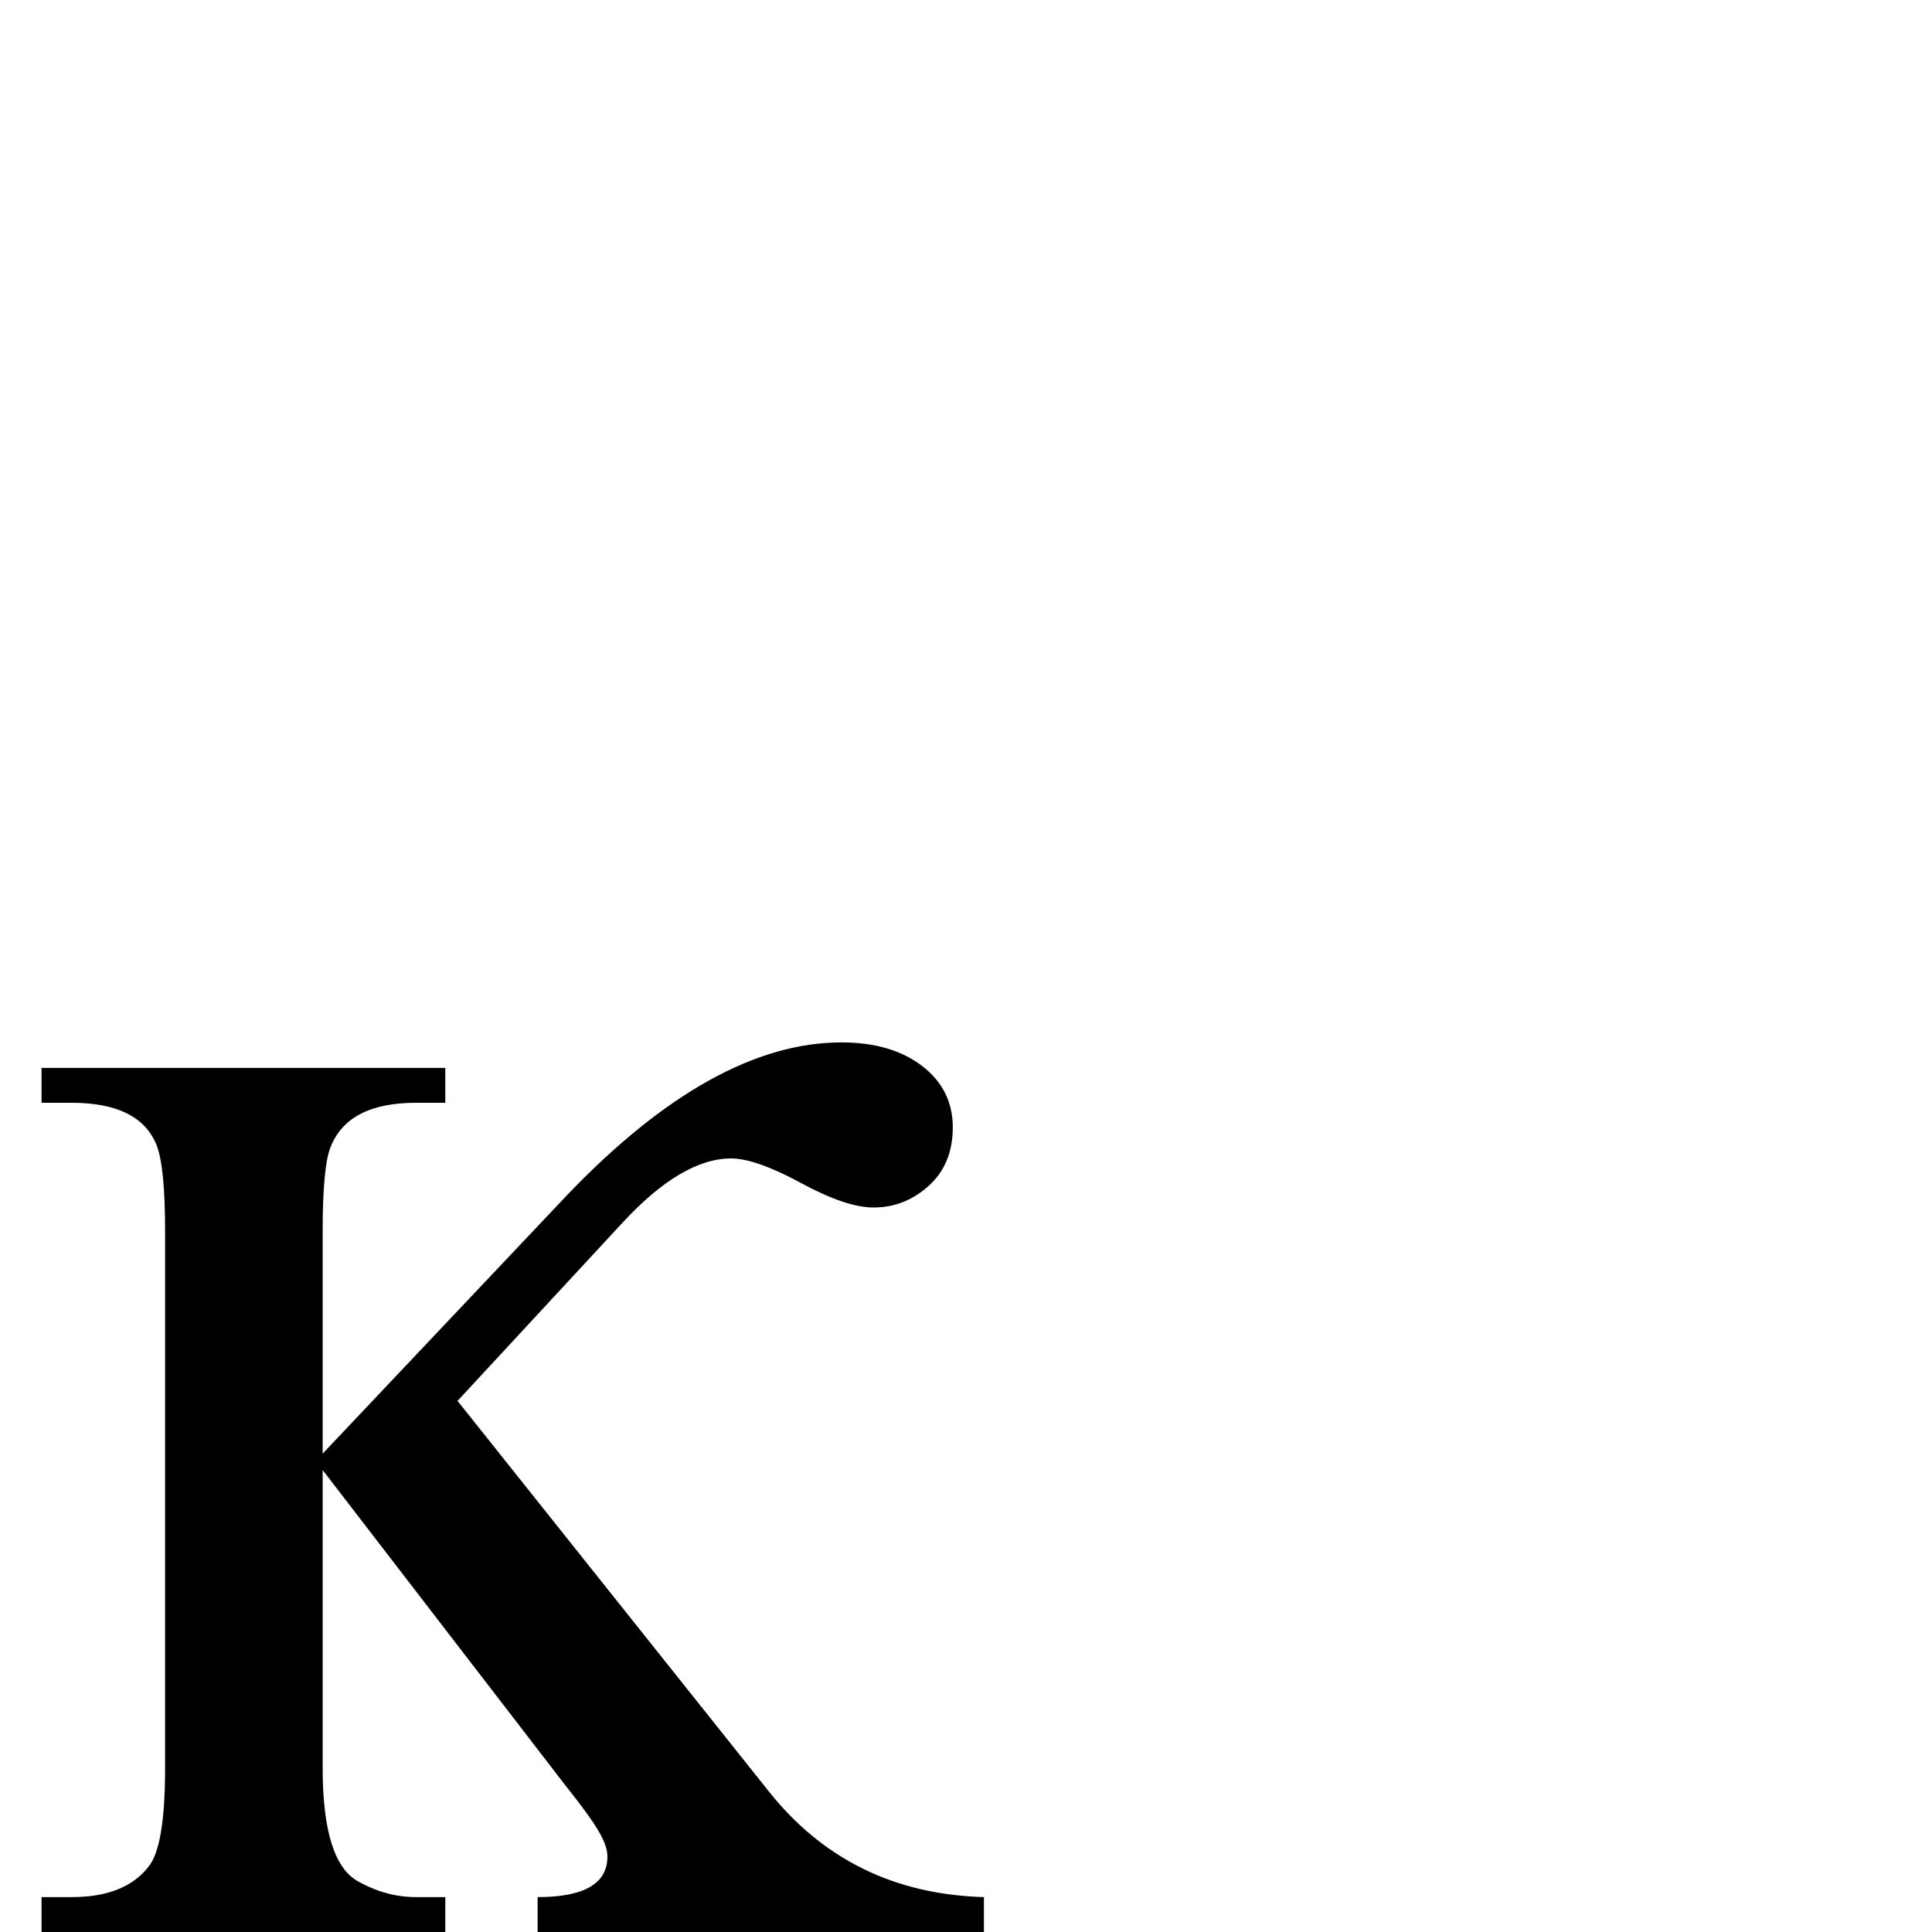
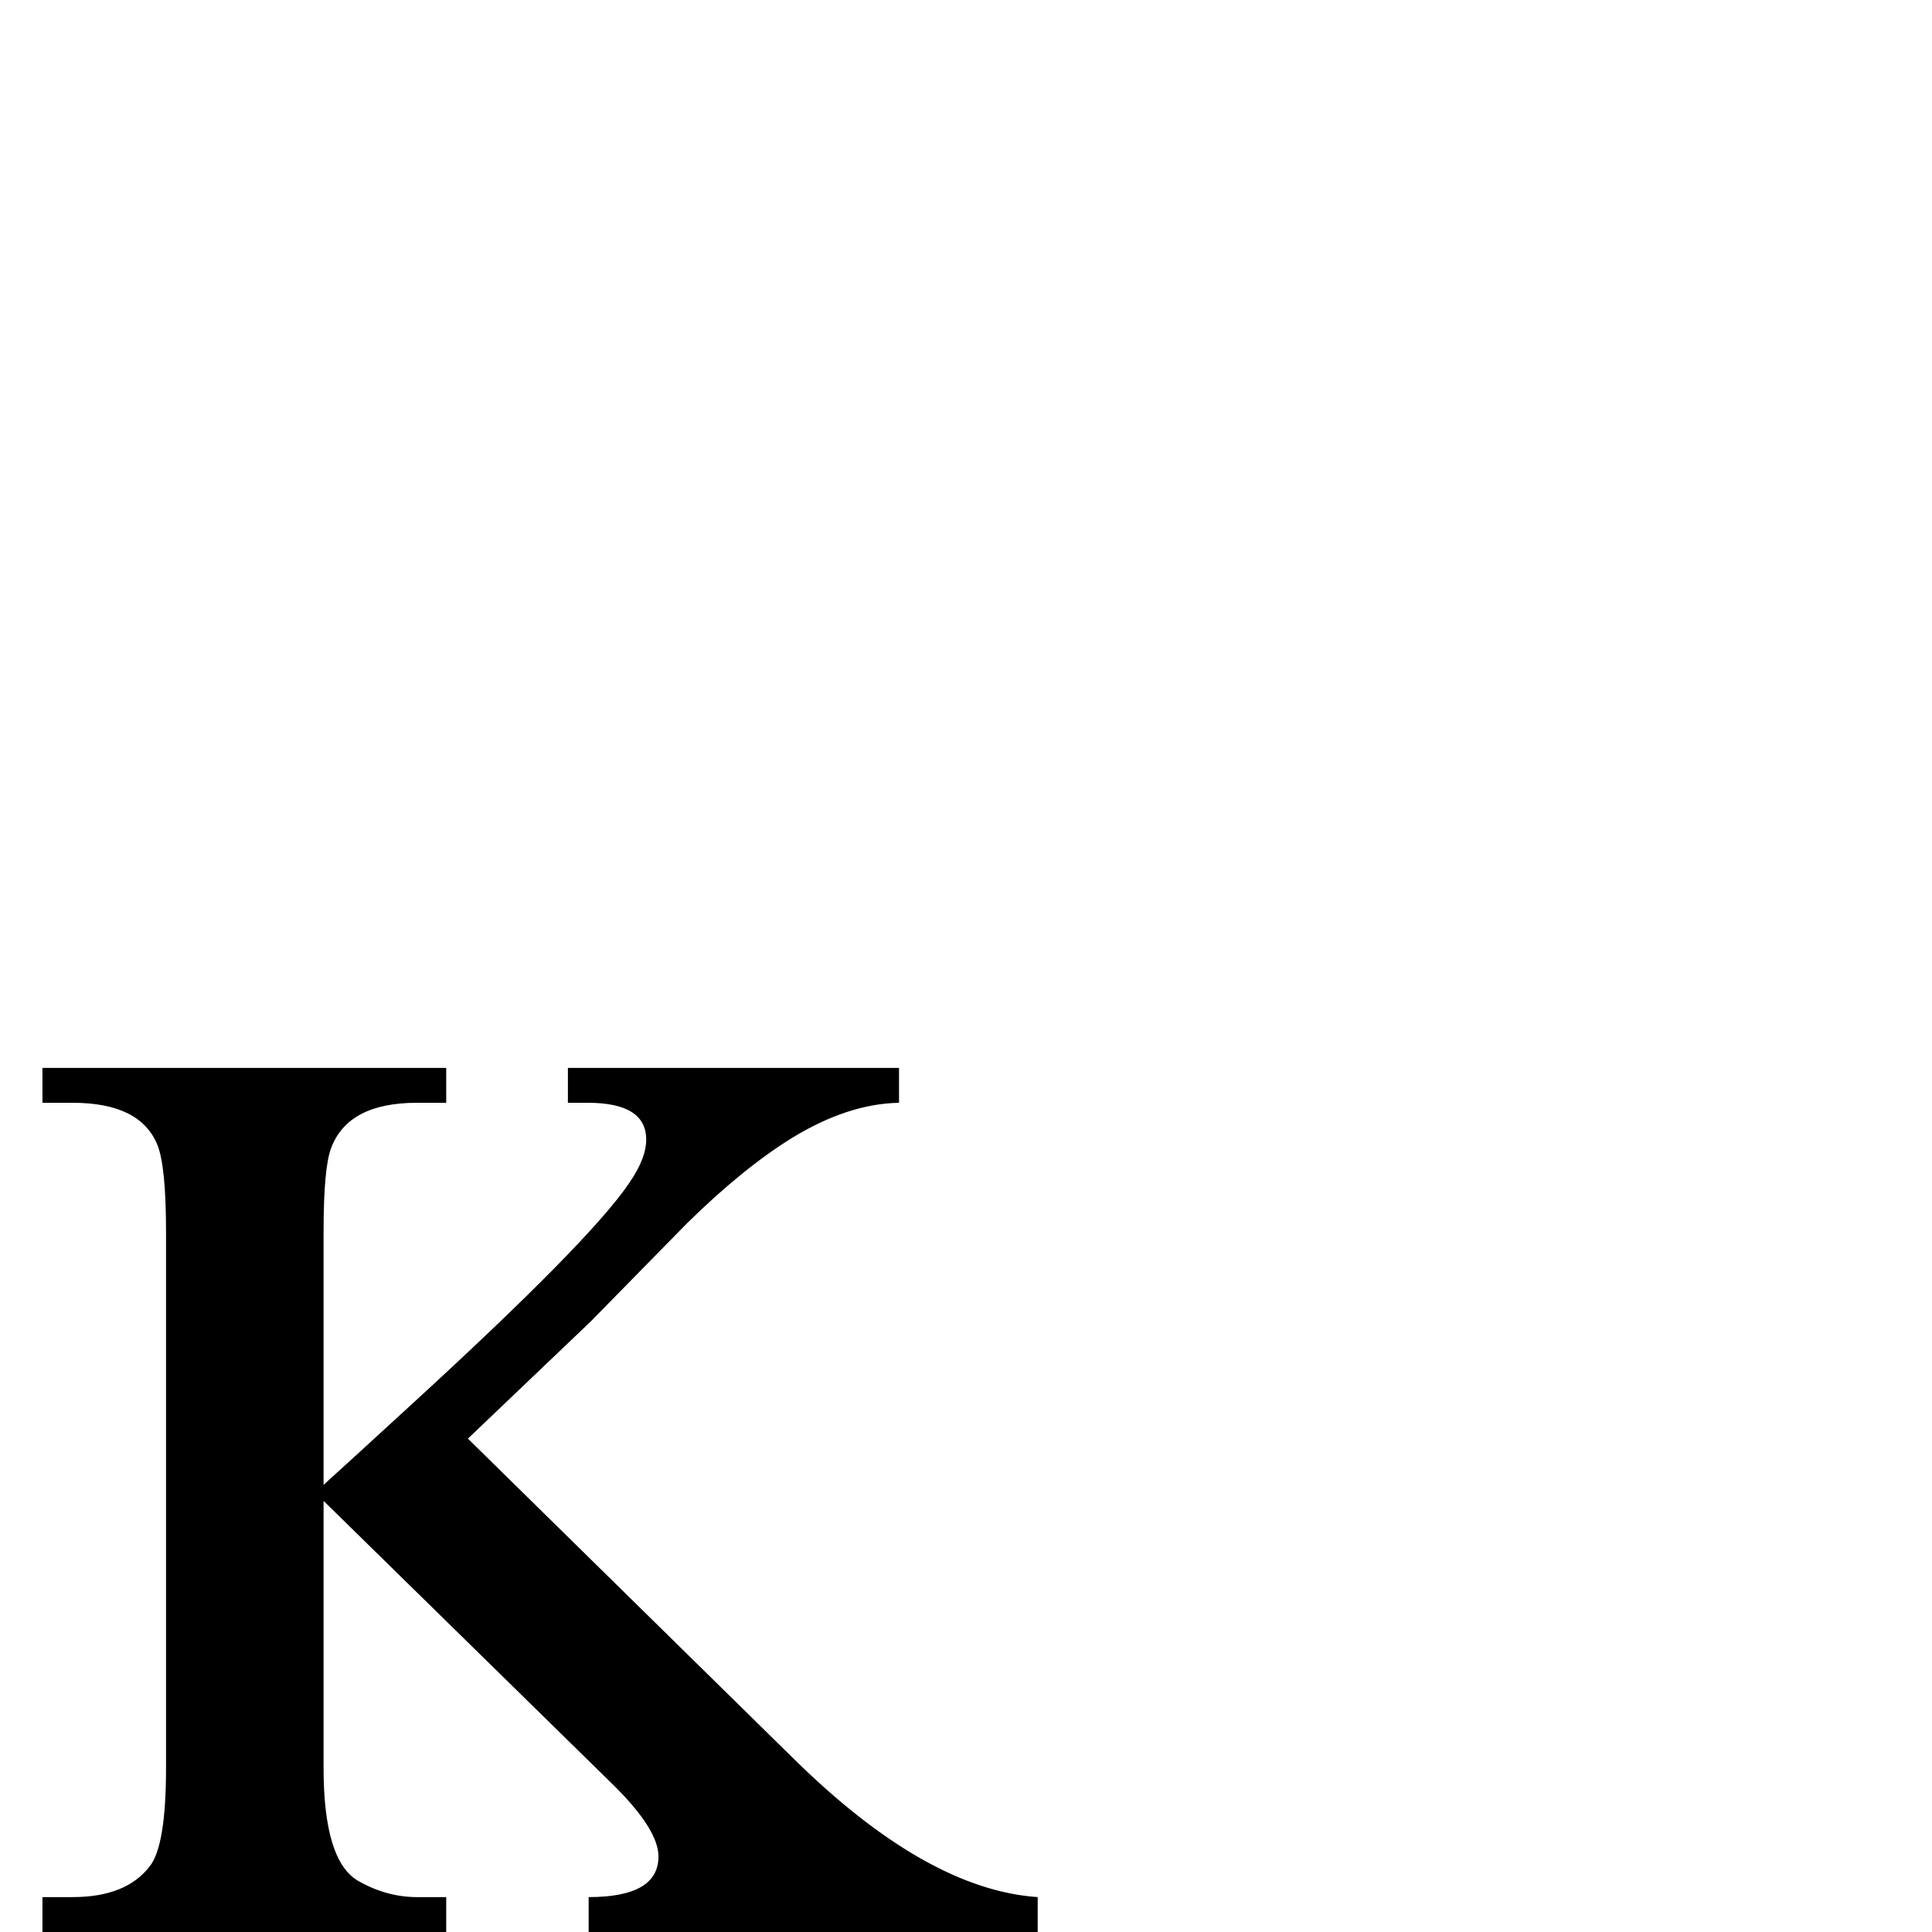
- <svg xmlns="http://www.w3.org/2000/svg" version="1.1" viewBox="0 -410 2048 2048" id="svg2" width="100%" height="100%">
-   <defs id="defs10" />
-   <path style="fill:currentColor" d="m 618.656,1917.641 c 15.668,21.066 25.25,37.157 25.25,50.359 -7e-4,28.667 -24.667,43 -74,43 l 0,37 149.094,0 210.906,0 113.094,0 0,-37 c -94.667,-2.667 -170.667,-40 -228,-112 L 485,1485 660,1296 c 42,-45.333 80.333,-68 115,-68 17.333,0 42,8.667 74,26 32,17.333 57.667,26 77,26 22,0 41.5,-7.667 58.5,-23 17,-15.333 25.5,-36 25.5,-62 0,-26.667 -10.833,-48.333 -32.5,-65 -21.667,-16.667 -50.167,-25 -85.5,-25 -90.667,0 -187.667,54 -291,162 l -258.969,273.906 0,-234.906 c -4e-4,-45.333 2.666,-74.999 8,-89 12,-31.999 42.333,-47.999 91,-48 l 31,0 0,-37 -428,0 0,37 32,0 c 48,9e-4 78,15.001 90,45 6,15.334 9,46.001 9,92 l 0,181.938 L 175,1488 l 0,391 c -0.342,51.757 -5.989,84.79 -16.969,99 -16.667,22 -44,33 -82,33 l -32,0 0,37 130.969,0 166,0 131.031,0 0,-37 -31,0 c -21.334,0 -42,-5.667 -62,-17 -24.667,-14 -37,-54 -37,-120 l 0,-315.656 c 0,0 170.511,221.636 255.859,332.383 6.917,8.975 9.559,11.847 20.766,26.914 z" transform="translate(0,-410)" id="path6" />
+ <svg xmlns="http://www.w3.org/2000/svg" version="1.1" viewBox="0 -410 2048 2048">
+   <g transform="matrix(1 0 0 -1 0 1638)">
+     <path fill="currentColor" d="M1100 0h-476v37q74 0 74 43q0 29 -49 77l-306 300v-283q0 -99 37 -120q30 -17 62 -17h31v-37h-428v37h32q57 0 82 33q17 22 17 104v568q0 69 -9 92q-18 45 -90 45h-32v37h428v-37h-31q-73 0 -91 -48q-8 -21 -8 -89v-268q20 18 93 85q190 174 231 235q18 26 18 46 q0 39 -62 39h-21v37h351v-37q-54 -1 -113 -37q-52 -32 -112 -91l-102 -104l-130 -124l345 -339q141 -139 259 -147v-37z" />
+   </g>
</svg>
